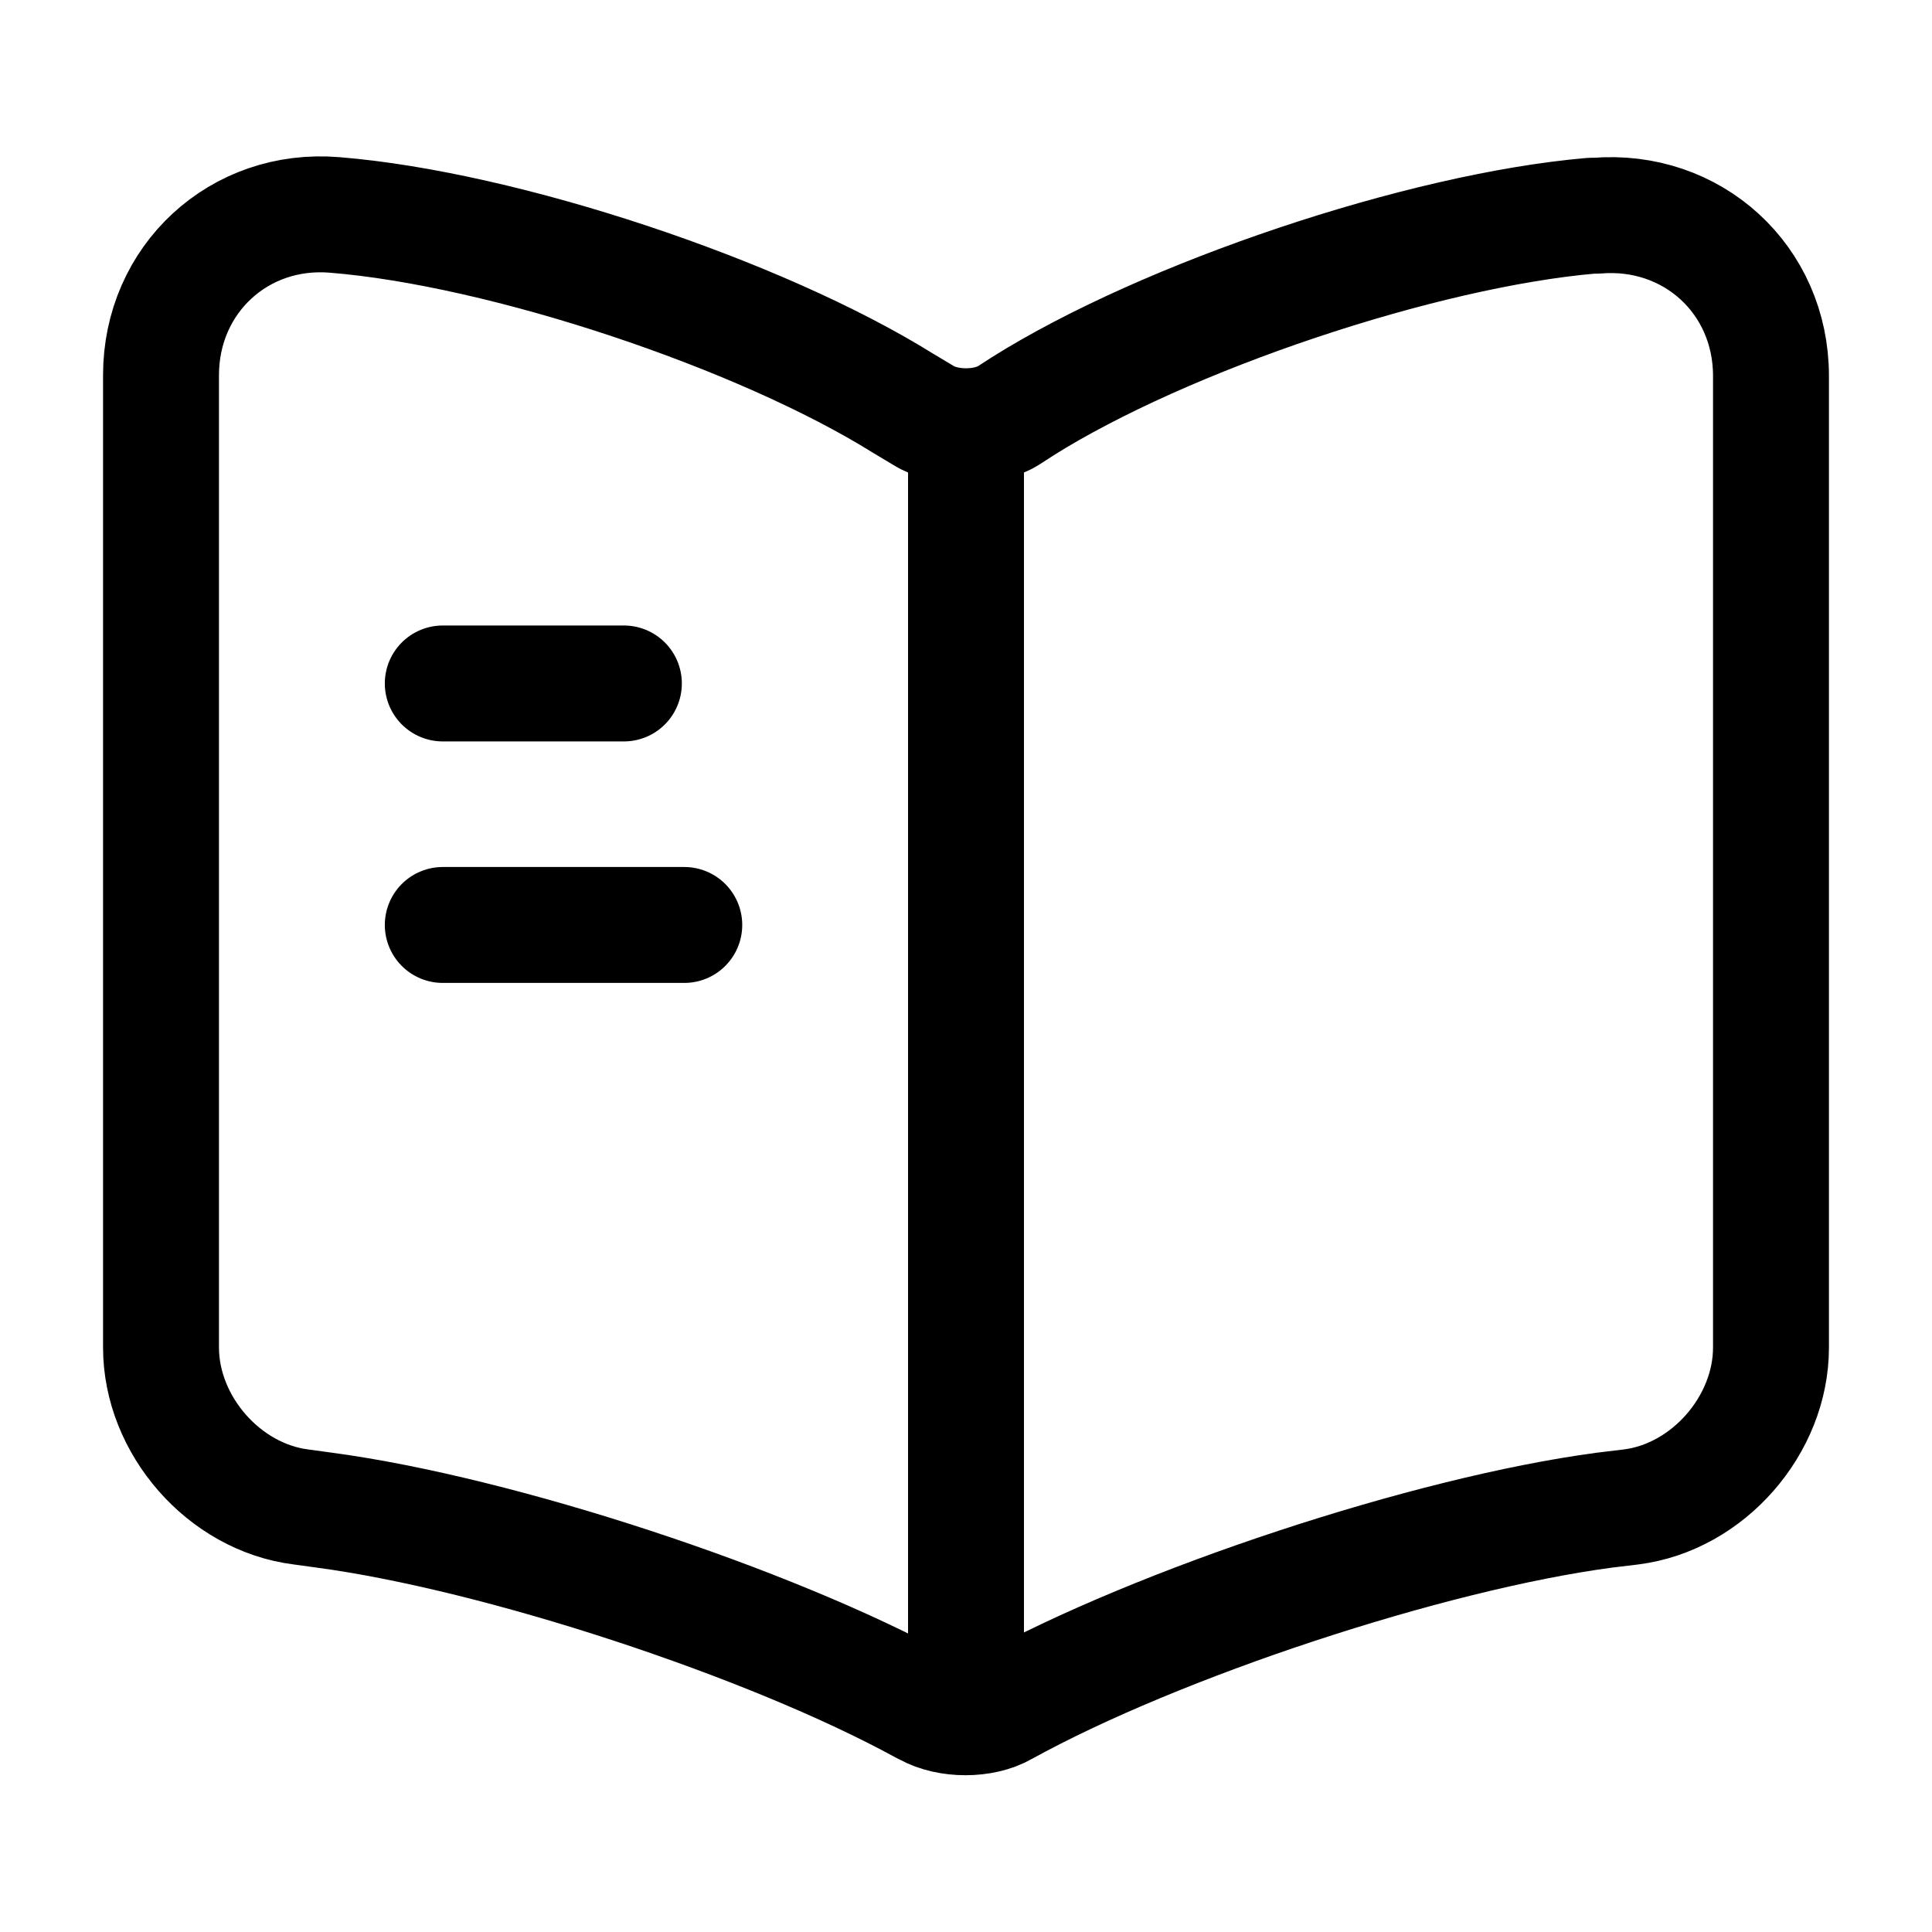
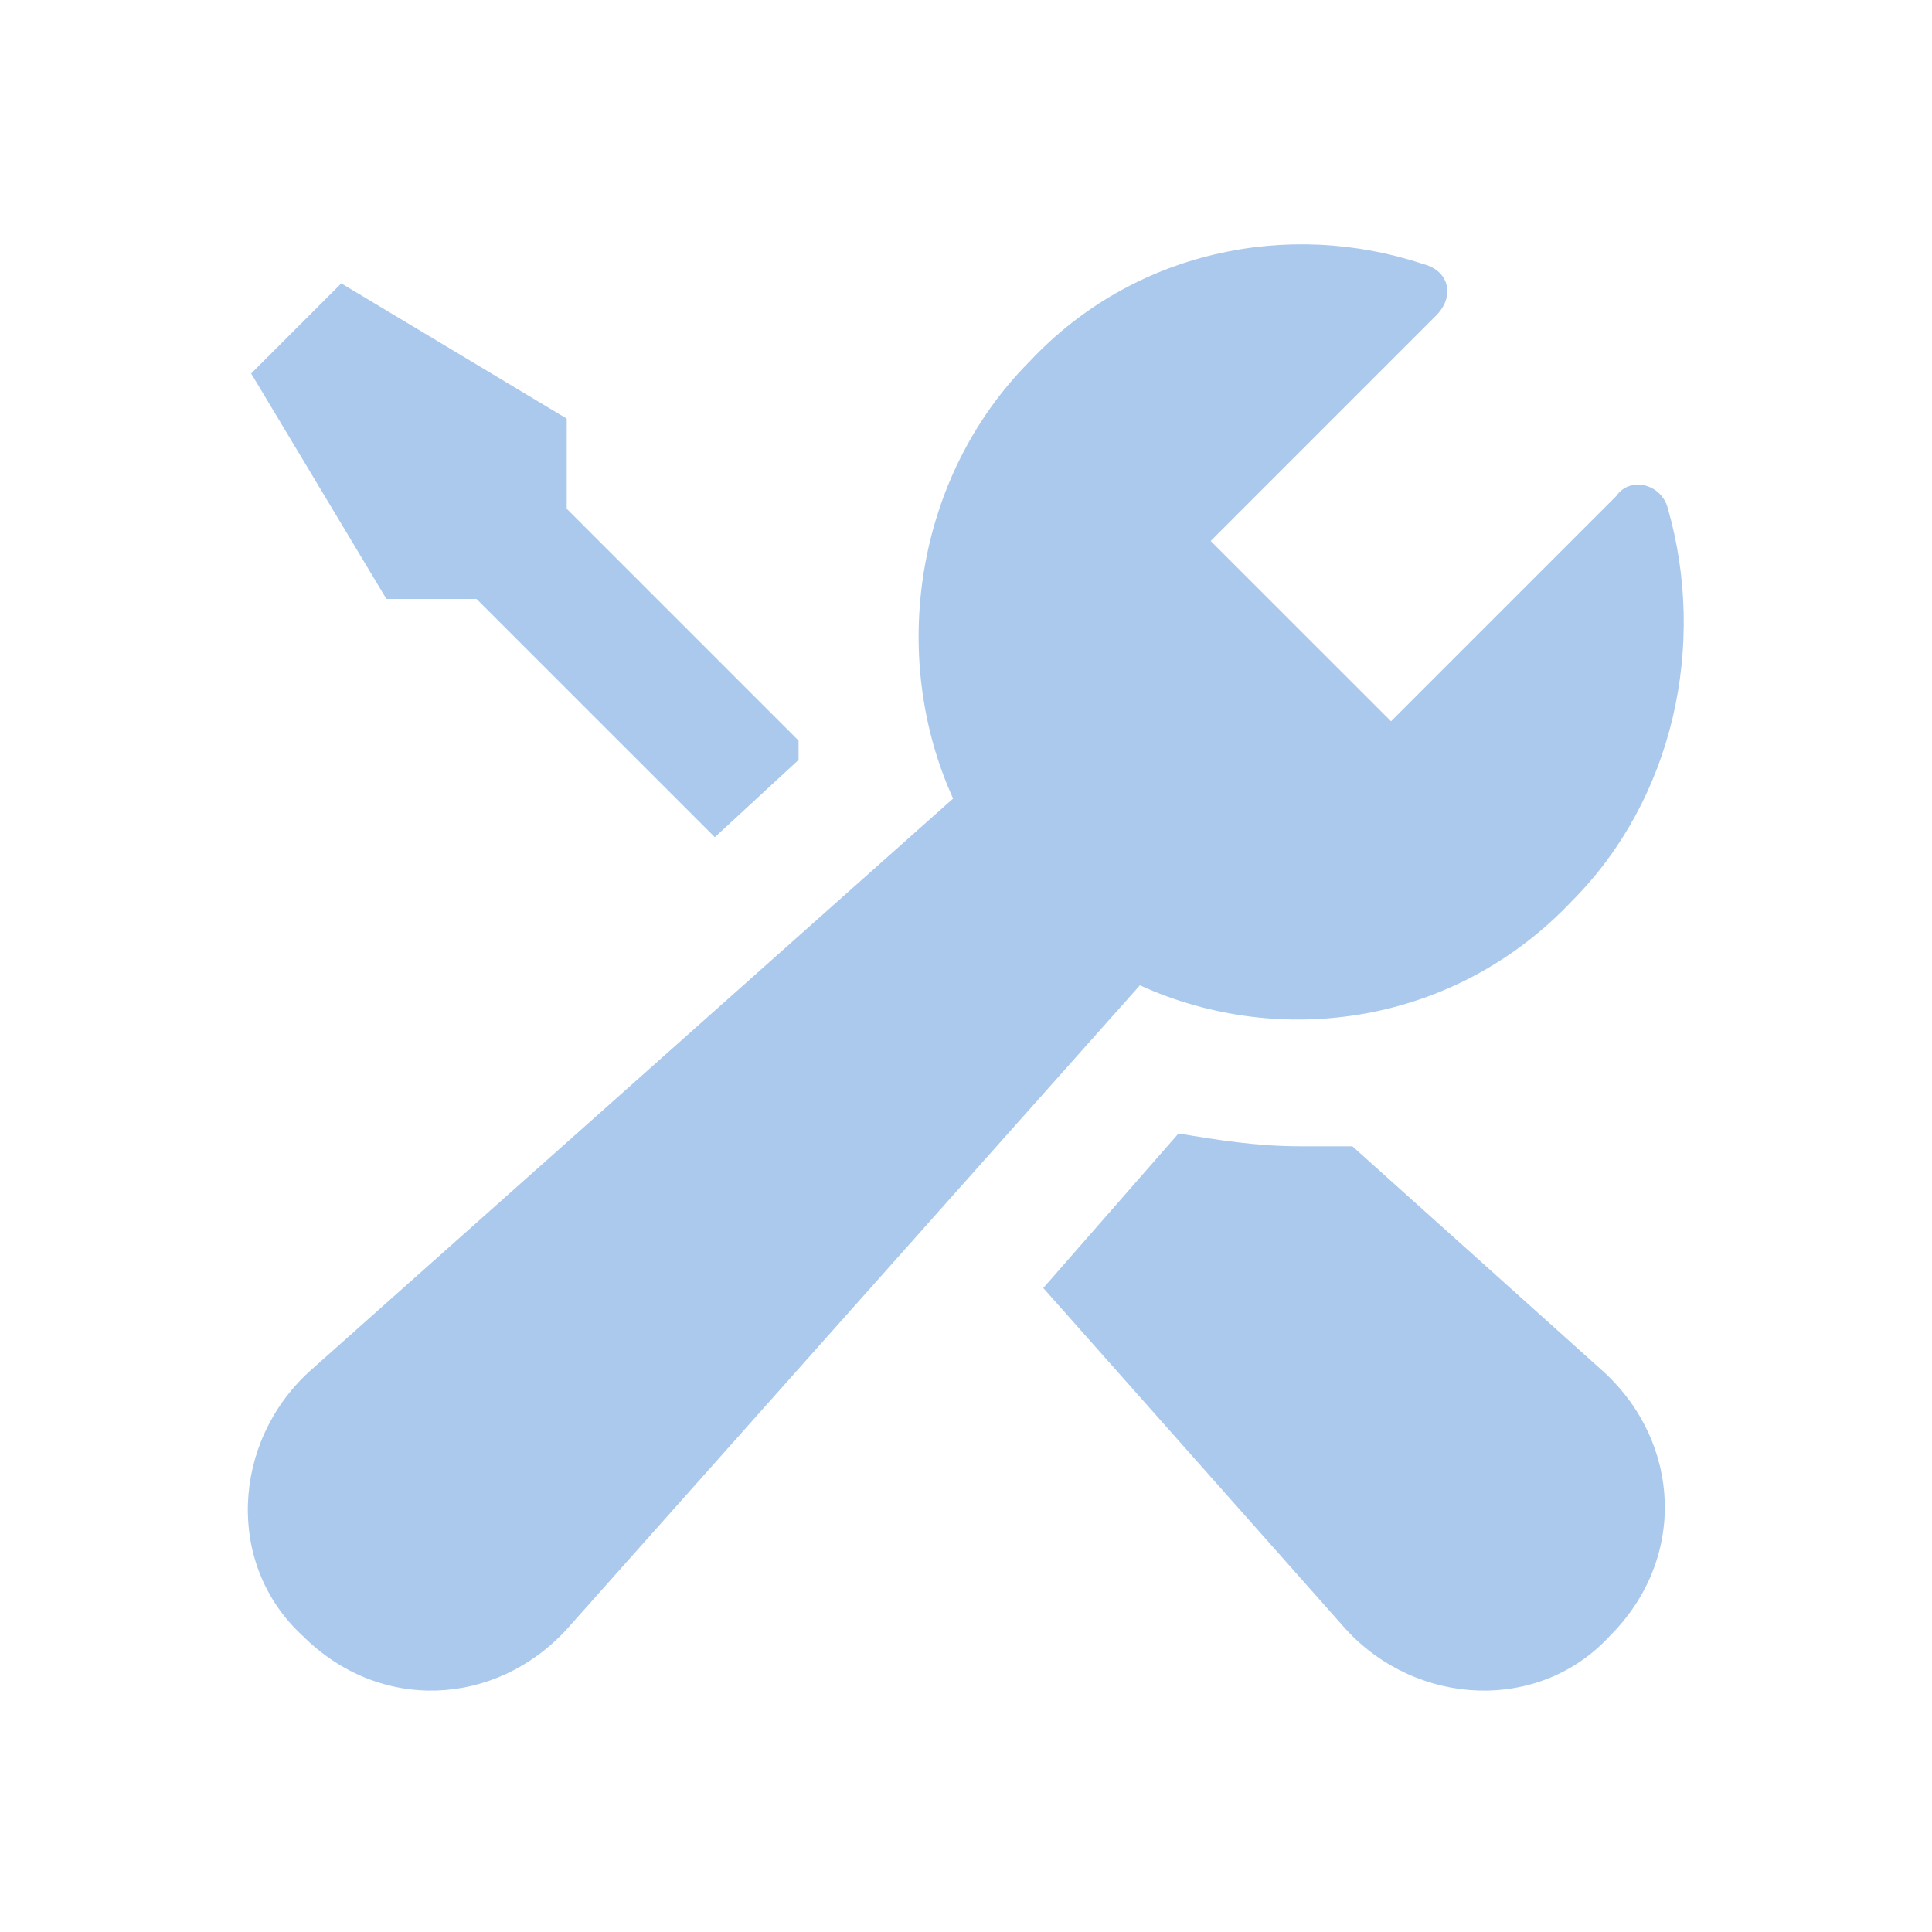
- <svg xmlns="http://www.w3.org/2000/svg" width="50" height="50" viewBox="0 0 50 50" stroke="black" fill="none">
-   <path d="M45.833 34.875V9.729C45.833 7.229 43.791 5.375 41.312 5.583H41.187C36.812 5.958 30.166 8.188 26.458 10.521L26.104 10.75C25.5 11.125 24.5 11.125 23.896 10.75L23.375 10.438C19.666 8.125 13.041 5.917 8.666 5.563C6.187 5.354 4.167 7.229 4.167 9.708V34.875C4.167 36.875 5.792 38.75 7.792 39L8.396 39.083C12.916 39.688 19.896 41.979 23.896 44.167L23.979 44.208C24.541 44.521 25.437 44.521 25.979 44.208C29.979 42 36.979 39.688 41.521 39.083L42.208 39C44.208 38.75 45.833 36.875 45.833 34.875Z" stroke-width="3" stroke-linecap="round" stroke-linejoin="round" />
-   <path d="M25 11.438V42.688" stroke-width="3" stroke-linecap="round" stroke-linejoin="round" />
-   <path d="M16.146 17.688H11.459" stroke-width="3" stroke-linecap="round" stroke-linejoin="round" />
-   <path d="M17.709 23.938H11.459" stroke-width="3" stroke-linecap="round" stroke-linejoin="round" />
+ <svg xmlns="http://www.w3.org/2000/svg" width="40" height="40" viewBox="0 0 40 40" fill="none">
+   <path d="M8 12.4L5.2 7.733L7.066 5.867L11.733 8.667V10.533L16.533 15.333C16.533 15.467 16.533 15.6 16.533 15.733L14.8 17.333L9.866 12.4H8ZM28 23.733C27.6 23.733 27.333 23.733 26.933 23.733C26 23.733 25.2 23.6 24.4 23.467L21.6 26.667L27.866 33.733C29.333 35.333 31.866 35.467 33.333 33.867C34.933 32.267 34.8 29.867 33.2 28.4L28 23.733ZM32.533 18.667C34.666 16.533 35.333 13.333 34.533 10.533C34.4 10 33.733 9.867 33.466 10.267L28.8 14.933L25.066 11.2L29.733 6.533C30.133 6.133 30 5.6 29.466 5.467C26.666 4.533 23.466 5.2 21.333 7.467C18.933 9.867 18.4 13.6 19.733 16.533L6.4 28.4C4.8 29.867 4.666 32.4 6.266 33.867C7.866 35.467 10.266 35.333 11.733 33.733L23.6 20.4C26.533 21.733 30.133 21.2 32.533 18.667Z" fill="#5794DA" fill-opacity="0.5" />
</svg>
